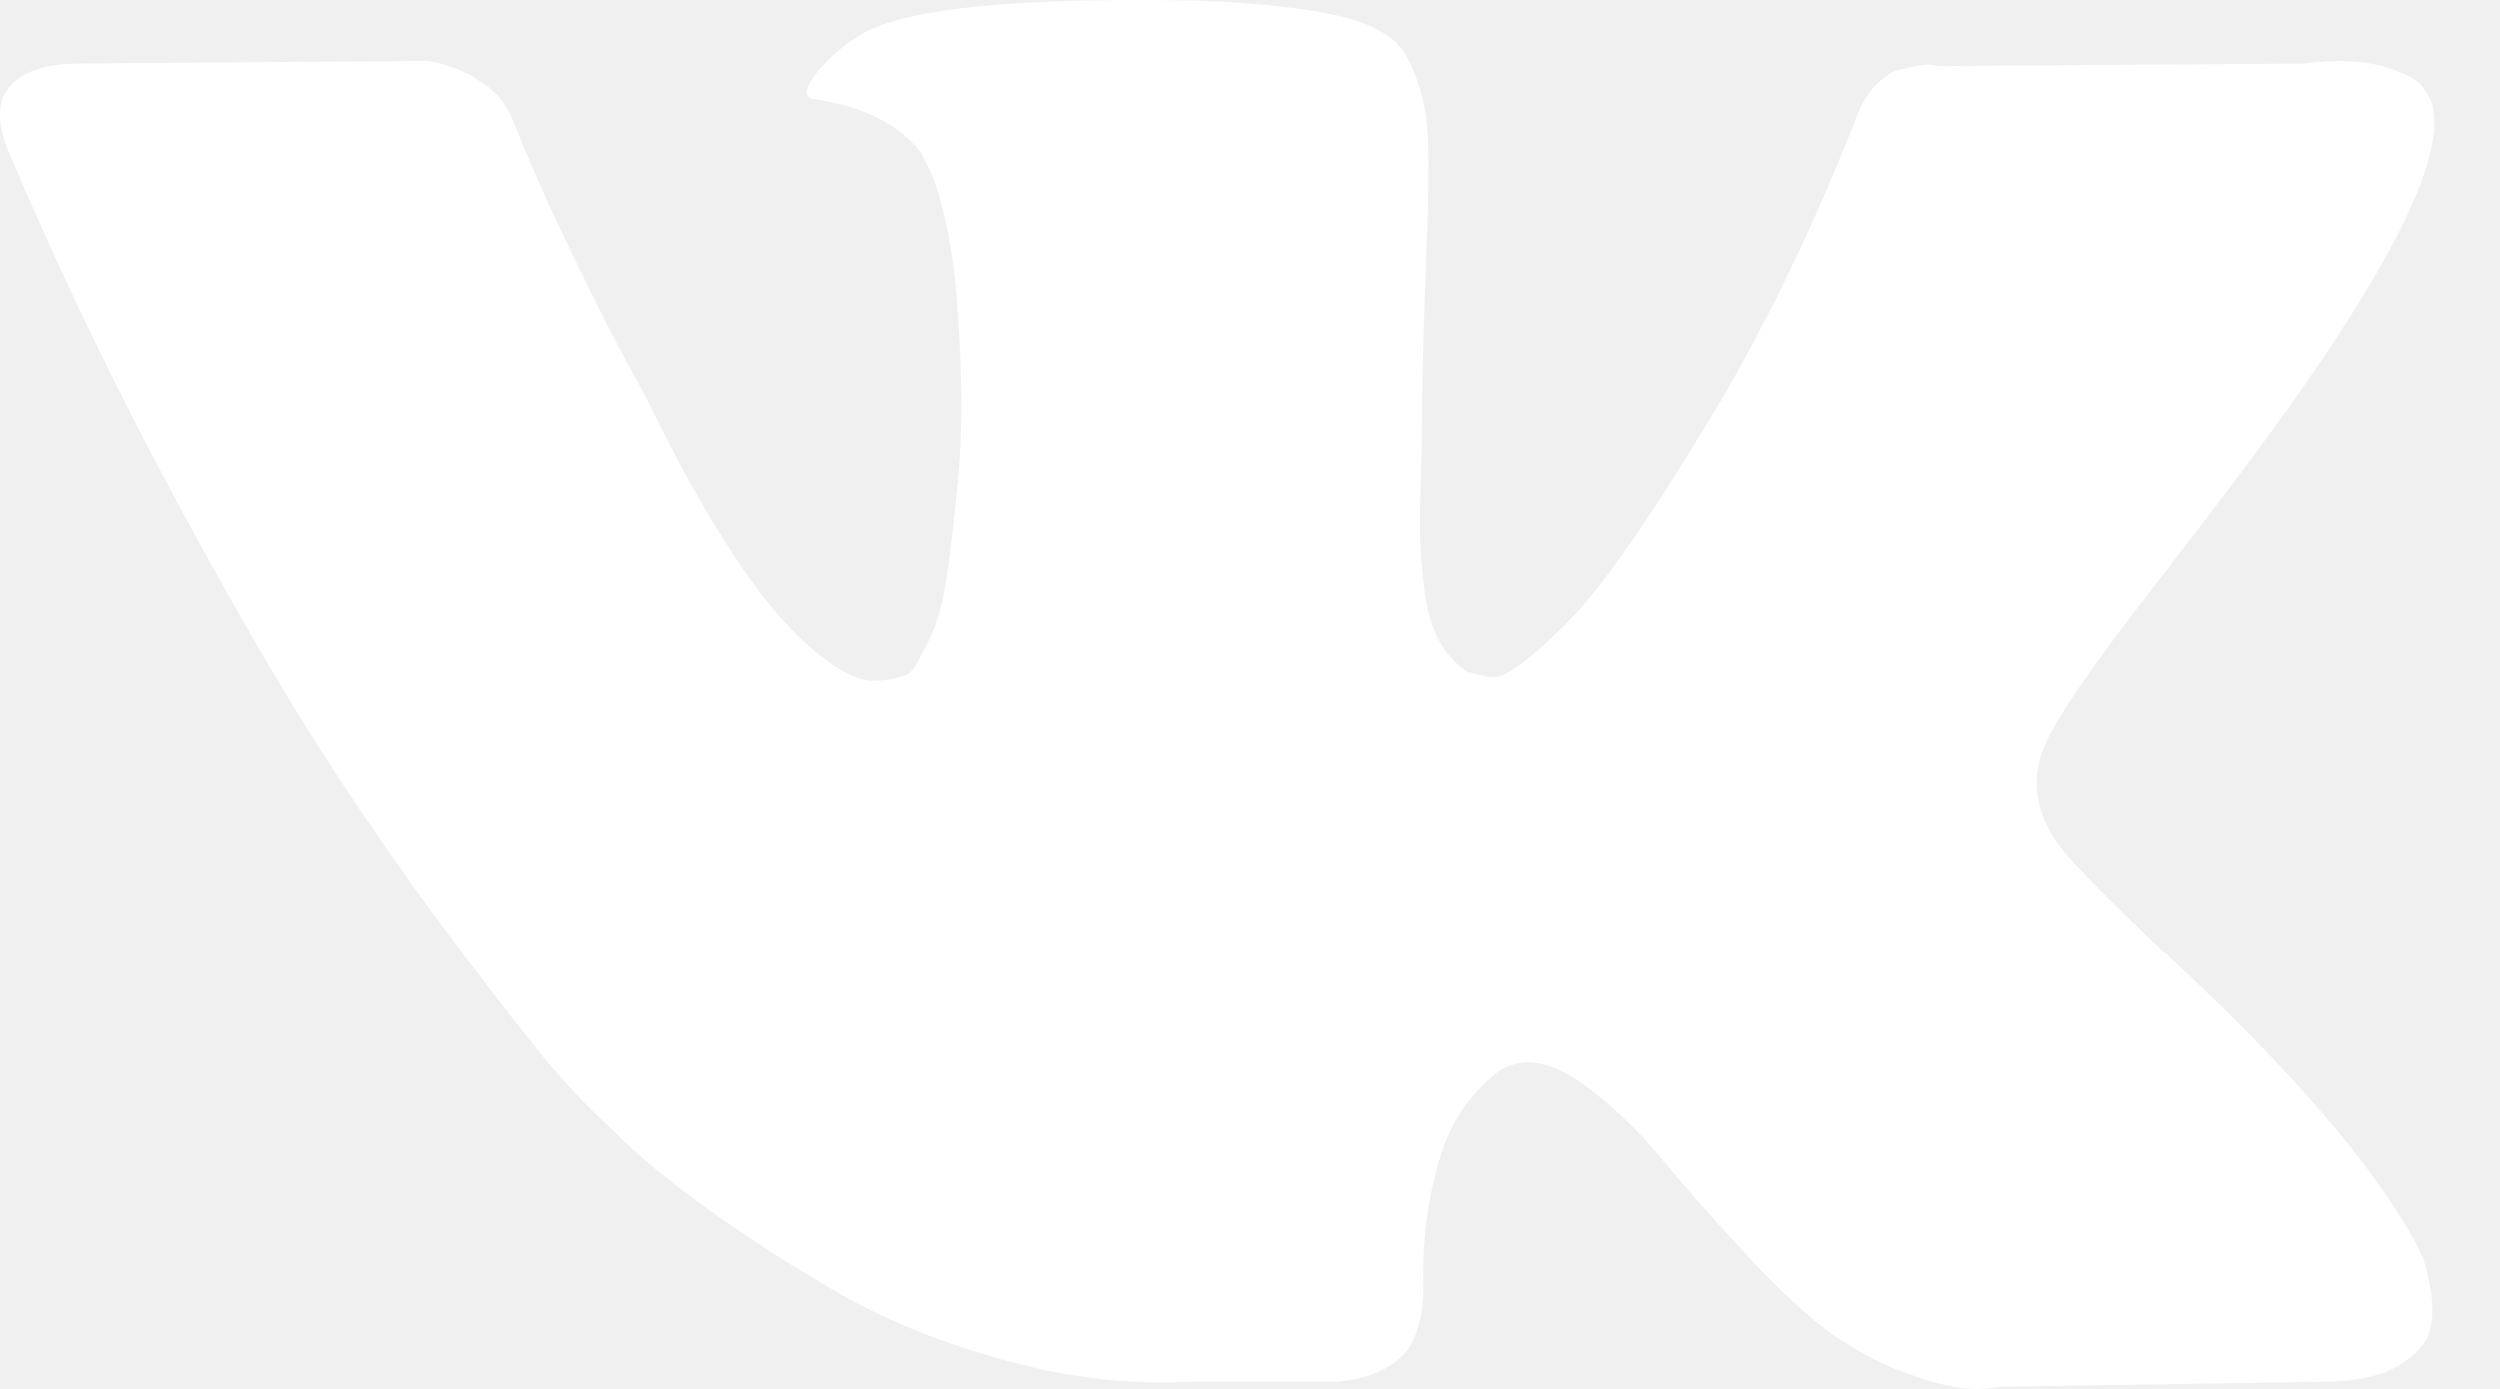
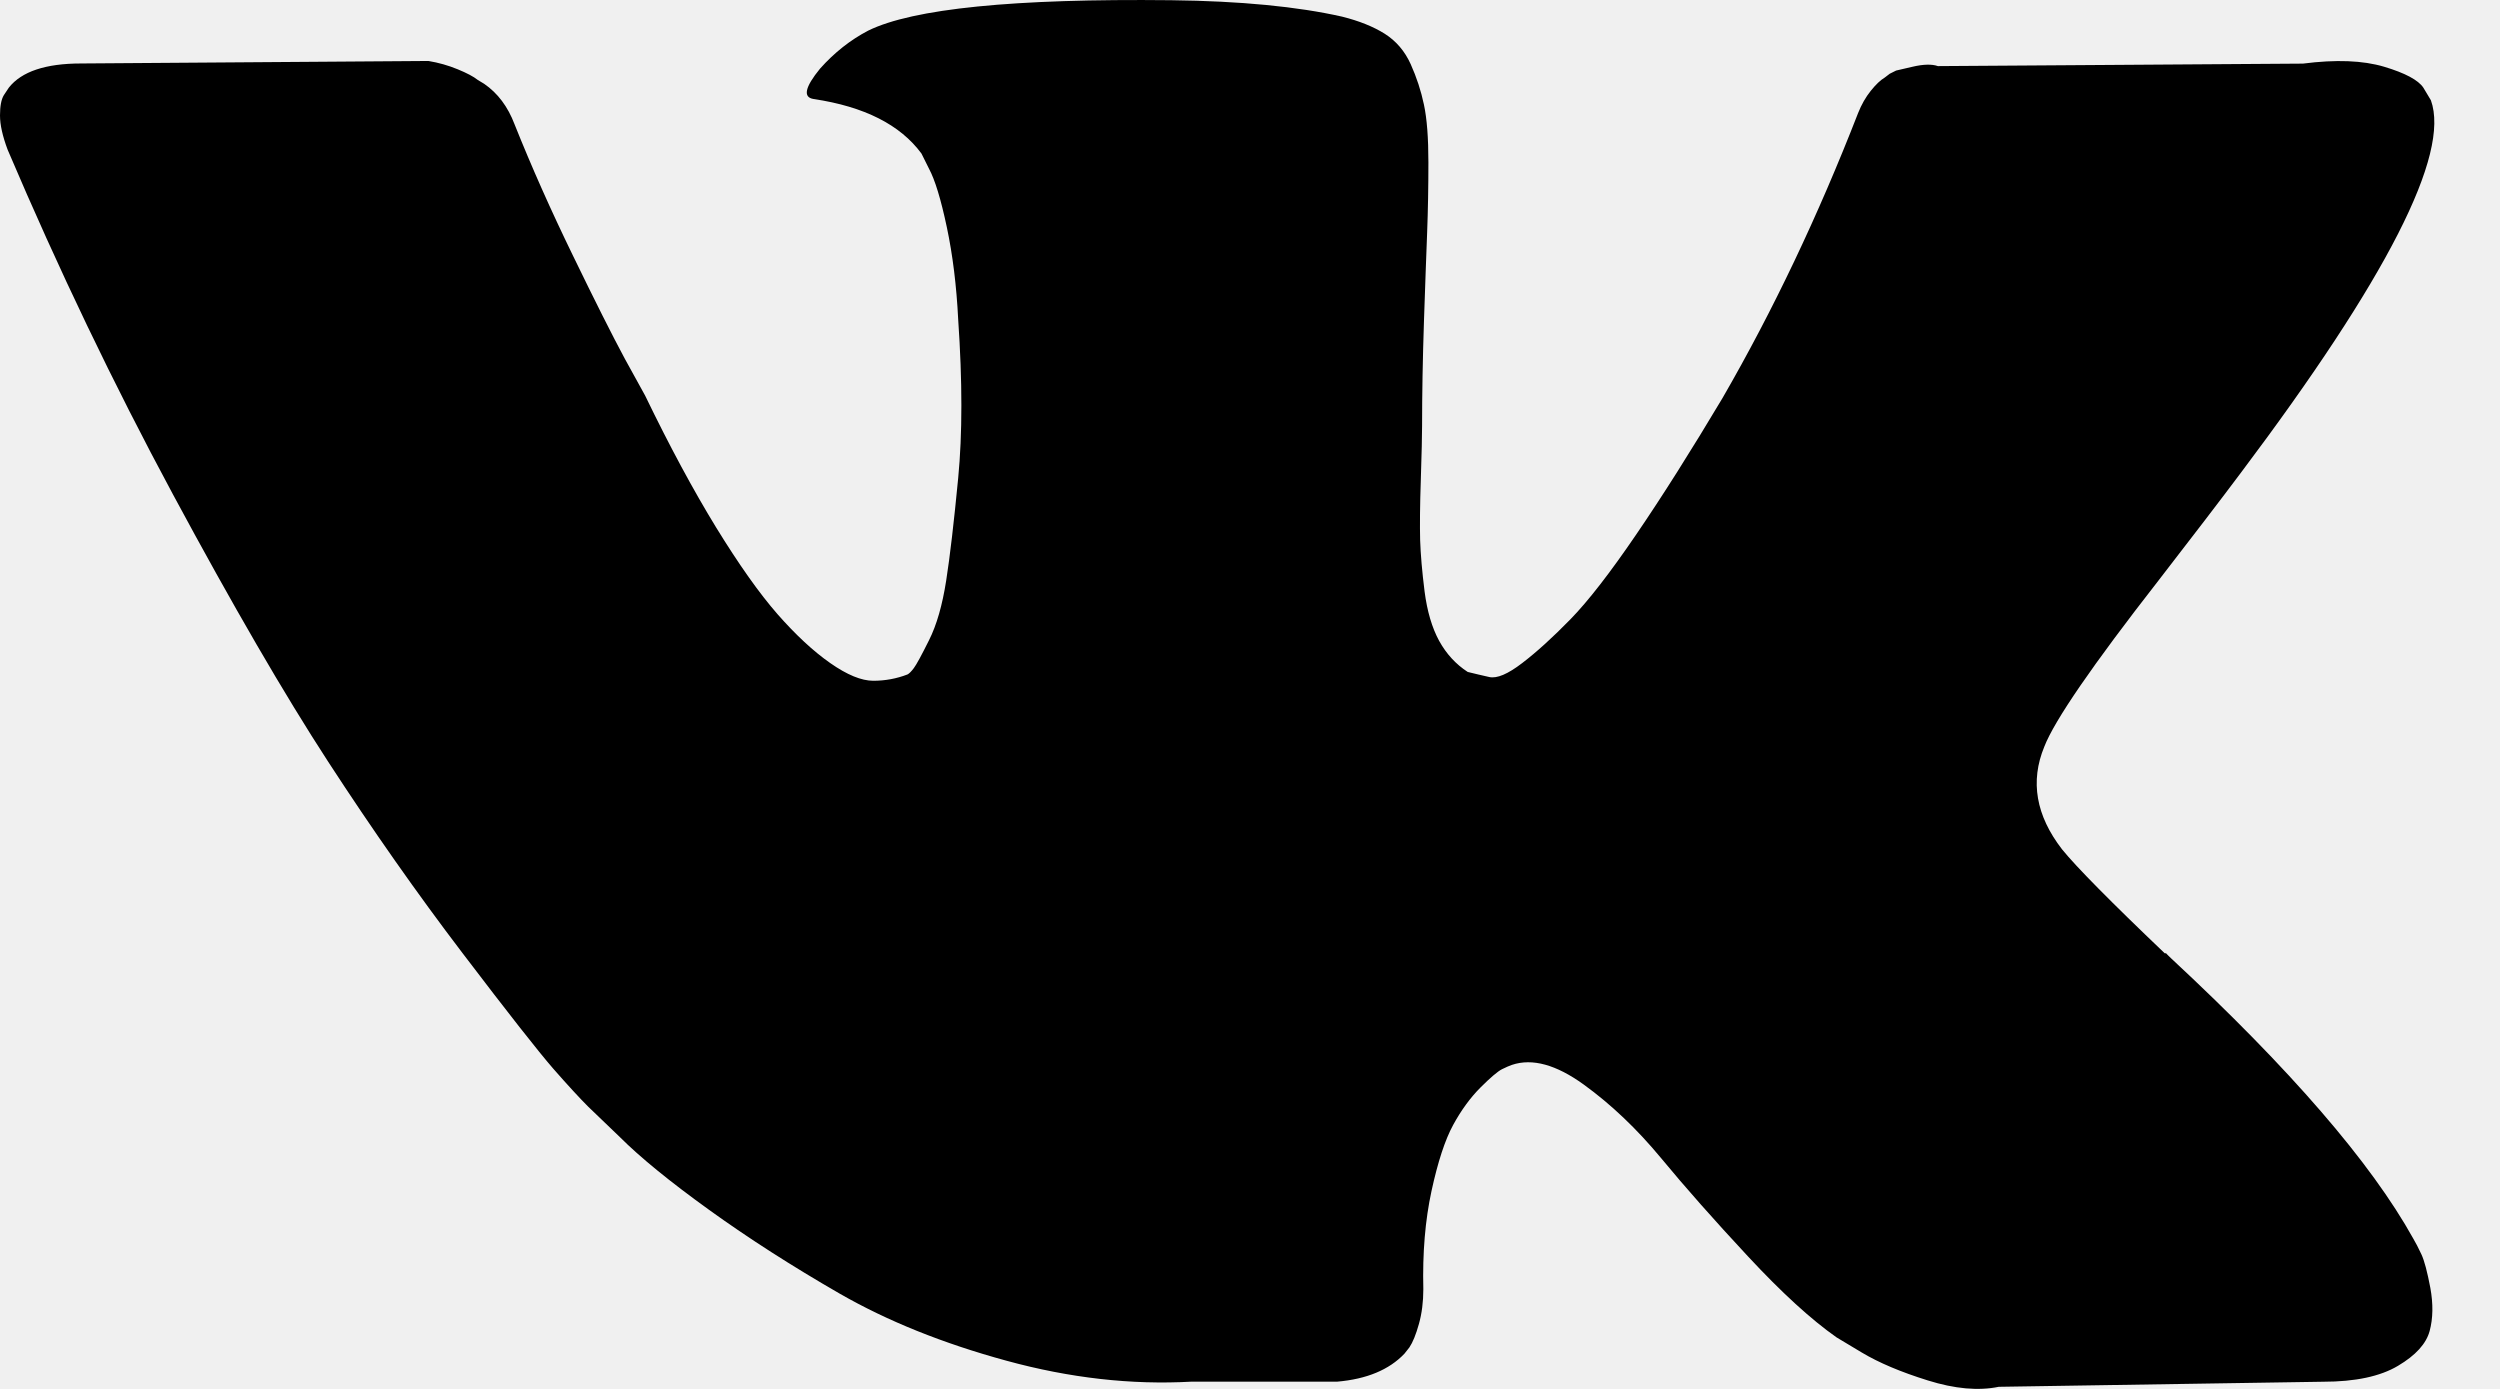
- <svg xmlns="http://www.w3.org/2000/svg" width="36" height="20" viewBox="0 0 36 20" fill="none">
-   <g fill="none" />
-   <path d="M34.868 18.062C34.826 17.971 34.786 17.895 34.75 17.834C34.141 16.739 32.979 15.394 31.264 13.8L31.227 13.764L31.209 13.746L31.191 13.727H31.172C30.394 12.985 29.901 12.486 29.694 12.231C29.317 11.744 29.232 11.251 29.438 10.752C29.584 10.375 30.132 9.578 31.081 8.361C31.58 7.716 31.975 7.2 32.267 6.81C34.372 4.011 35.285 2.223 35.005 1.444L34.896 1.262C34.823 1.153 34.635 1.052 34.331 0.961C34.026 0.87 33.637 0.855 33.162 0.916L27.906 0.952C27.821 0.922 27.699 0.924 27.541 0.961C27.383 0.998 27.304 1.016 27.304 1.016L27.212 1.062L27.14 1.117C27.079 1.153 27.012 1.217 26.939 1.308C26.866 1.399 26.805 1.506 26.757 1.627C26.184 3.1 25.534 4.469 24.803 5.734C24.353 6.488 23.94 7.142 23.562 7.696C23.185 8.249 22.869 8.657 22.613 8.919C22.358 9.18 22.127 9.39 21.92 9.548C21.713 9.707 21.555 9.774 21.445 9.749C21.336 9.725 21.233 9.7 21.135 9.676C20.965 9.566 20.828 9.417 20.724 9.229C20.621 9.04 20.551 8.803 20.514 8.517C20.478 8.231 20.457 7.985 20.45 7.778C20.445 7.571 20.447 7.279 20.46 6.902C20.472 6.524 20.478 6.269 20.478 6.135C20.478 5.673 20.487 5.171 20.505 4.629C20.524 4.088 20.538 3.659 20.551 3.343C20.563 3.026 20.569 2.692 20.569 2.339C20.569 1.986 20.548 1.709 20.505 1.508C20.463 1.308 20.399 1.113 20.314 0.924C20.229 0.736 20.104 0.59 19.94 0.486C19.776 0.383 19.571 0.301 19.328 0.24C18.683 0.094 17.862 0.015 16.864 0.003C14.601 -0.022 13.147 0.124 12.502 0.441C12.247 0.574 12.015 0.757 11.809 0.988C11.59 1.256 11.559 1.402 11.717 1.426C12.447 1.535 12.964 1.797 13.269 2.211L13.378 2.43C13.463 2.588 13.549 2.868 13.634 3.27C13.719 3.671 13.774 4.115 13.798 4.602C13.859 5.49 13.859 6.25 13.798 6.883C13.737 7.516 13.68 8.009 13.625 8.361C13.57 8.714 13.488 9 13.378 9.219C13.269 9.438 13.196 9.572 13.159 9.621C13.123 9.669 13.092 9.7 13.068 9.712C12.91 9.773 12.745 9.803 12.575 9.803C12.405 9.803 12.198 9.718 11.955 9.548C11.711 9.377 11.459 9.143 11.197 8.845C10.936 8.547 10.641 8.13 10.312 7.595C9.984 7.059 9.643 6.427 9.29 5.697L8.998 5.167C8.815 4.827 8.566 4.331 8.25 3.68C7.933 3.029 7.653 2.399 7.41 1.791C7.313 1.535 7.167 1.341 6.972 1.207L6.881 1.152C6.82 1.103 6.723 1.052 6.589 0.997C6.455 0.942 6.315 0.902 6.169 0.878L1.168 0.914C0.657 0.914 0.311 1.03 0.128 1.261L0.055 1.371C0.018 1.432 0 1.529 0 1.663C0 1.797 0.037 1.961 0.11 2.156C0.84 3.871 1.633 5.526 2.491 7.12C3.349 8.714 4.094 9.998 4.727 10.971C5.36 11.944 6.004 12.863 6.662 13.727C7.319 14.591 7.754 15.144 7.966 15.388C8.179 15.631 8.347 15.813 8.469 15.935L8.925 16.373C9.217 16.665 9.646 17.015 10.211 17.422C10.777 17.83 11.404 18.232 12.091 18.628C12.779 19.023 13.579 19.345 14.492 19.594C15.404 19.844 16.292 19.944 17.156 19.896H19.255C19.681 19.859 20.003 19.725 20.223 19.494L20.295 19.403C20.344 19.33 20.39 19.217 20.432 19.066C20.475 18.913 20.496 18.746 20.496 18.564C20.483 18.041 20.523 17.569 20.614 17.149C20.705 16.73 20.809 16.413 20.925 16.2C21.041 15.987 21.172 15.808 21.317 15.662C21.463 15.516 21.567 15.428 21.628 15.397C21.689 15.367 21.737 15.346 21.773 15.334C22.065 15.236 22.409 15.331 22.805 15.617C23.2 15.903 23.571 16.256 23.918 16.675C24.265 17.095 24.682 17.567 25.169 18.09C25.655 18.613 26.081 19.002 26.446 19.258L26.811 19.477C27.055 19.623 27.371 19.757 27.76 19.878C28.149 20 28.49 20.03 28.782 19.97L33.454 19.897C33.916 19.897 34.276 19.82 34.531 19.668C34.787 19.516 34.938 19.349 34.987 19.166C35.036 18.984 35.039 18.777 34.997 18.546C34.953 18.315 34.911 18.153 34.868 18.062Z" fill="white" />
+ <svg xmlns="http://www.w3.org/2000/svg" width="36" height="20" viewBox="0 0 36 20" fill="current">
+   <path d="M34.868 18.062C34.826 17.971 34.786 17.895 34.75 17.834C34.141 16.739 32.979 15.394 31.264 13.8L31.227 13.764L31.209 13.746L31.191 13.727H31.172C30.394 12.985 29.901 12.486 29.694 12.231C29.317 11.744 29.232 11.251 29.438 10.752C29.584 10.375 30.132 9.578 31.081 8.361C31.58 7.716 31.975 7.2 32.267 6.81C34.372 4.011 35.285 2.223 35.005 1.444L34.896 1.262C34.823 1.153 34.635 1.052 34.331 0.961C34.026 0.87 33.637 0.855 33.162 0.916L27.906 0.952C27.821 0.922 27.699 0.924 27.541 0.961C27.383 0.998 27.304 1.016 27.304 1.016L27.212 1.062L27.14 1.117C27.079 1.153 27.012 1.217 26.939 1.308C26.866 1.399 26.805 1.506 26.757 1.627C26.184 3.1 25.534 4.469 24.803 5.734C24.353 6.488 23.94 7.142 23.562 7.696C23.185 8.249 22.869 8.657 22.613 8.919C22.358 9.18 22.127 9.39 21.92 9.548C21.713 9.707 21.555 9.774 21.445 9.749C21.336 9.725 21.233 9.7 21.135 9.676C20.965 9.566 20.828 9.417 20.724 9.229C20.621 9.04 20.551 8.803 20.514 8.517C20.478 8.231 20.457 7.985 20.45 7.778C20.445 7.571 20.447 7.279 20.46 6.902C20.472 6.524 20.478 6.269 20.478 6.135C20.478 5.673 20.487 5.171 20.505 4.629C20.524 4.088 20.538 3.659 20.551 3.343C20.563 3.026 20.569 2.692 20.569 2.339C20.569 1.986 20.548 1.709 20.505 1.508C20.463 1.308 20.399 1.113 20.314 0.924C20.229 0.736 20.104 0.59 19.94 0.486C19.776 0.383 19.571 0.301 19.328 0.24C18.683 0.094 17.862 0.015 16.864 0.003C14.601 -0.022 13.147 0.124 12.502 0.441C12.247 0.574 12.015 0.757 11.809 0.988C11.59 1.256 11.559 1.402 11.717 1.426C12.447 1.535 12.964 1.797 13.269 2.211L13.378 2.43C13.463 2.588 13.549 2.868 13.634 3.27C13.719 3.671 13.774 4.115 13.798 4.602C13.859 5.49 13.859 6.25 13.798 6.883C13.737 7.516 13.68 8.009 13.625 8.361C13.57 8.714 13.488 9 13.378 9.219C13.269 9.438 13.196 9.572 13.159 9.621C13.123 9.669 13.092 9.7 13.068 9.712C12.91 9.773 12.745 9.803 12.575 9.803C12.405 9.803 12.198 9.718 11.955 9.548C11.711 9.377 11.459 9.143 11.197 8.845C10.936 8.547 10.641 8.13 10.312 7.595C9.984 7.059 9.643 6.427 9.29 5.697L8.998 5.167C8.815 4.827 8.566 4.331 8.25 3.68C7.933 3.029 7.653 2.399 7.41 1.791C7.313 1.535 7.167 1.341 6.972 1.207L6.881 1.152C6.82 1.103 6.723 1.052 6.589 0.997C6.455 0.942 6.315 0.902 6.169 0.878L1.168 0.914C0.657 0.914 0.311 1.03 0.128 1.261L0.055 1.371C0.018 1.432 0 1.529 0 1.663C0 1.797 0.037 1.961 0.11 2.156C0.84 3.871 1.633 5.526 2.491 7.12C3.349 8.714 4.094 9.998 4.727 10.971C5.36 11.944 6.004 12.863 6.662 13.727C7.319 14.591 7.754 15.144 7.966 15.388C8.179 15.631 8.347 15.813 8.469 15.935L8.925 16.373C9.217 16.665 9.646 17.015 10.211 17.422C10.777 17.83 11.404 18.232 12.091 18.628C12.779 19.023 13.579 19.345 14.492 19.594C15.404 19.844 16.292 19.944 17.156 19.896H19.255C19.681 19.859 20.003 19.725 20.223 19.494L20.295 19.403C20.344 19.33 20.39 19.217 20.432 19.066C20.475 18.913 20.496 18.746 20.496 18.564C20.483 18.041 20.523 17.569 20.614 17.149C20.705 16.73 20.809 16.413 20.925 16.2C21.041 15.987 21.172 15.808 21.317 15.662C21.463 15.516 21.567 15.428 21.628 15.397C21.689 15.367 21.737 15.346 21.773 15.334C22.065 15.236 22.409 15.331 22.805 15.617C23.2 15.903 23.571 16.256 23.918 16.675C24.265 17.095 24.682 17.567 25.169 18.09C25.655 18.613 26.081 19.002 26.446 19.258L26.811 19.477C27.055 19.623 27.371 19.757 27.76 19.878C28.149 20 28.49 20.03 28.782 19.97L33.454 19.897C33.916 19.897 34.276 19.82 34.531 19.668C34.787 19.516 34.938 19.349 34.987 19.166C35.036 18.984 35.039 18.777 34.997 18.546C34.953 18.315 34.911 18.153 34.868 18.062Z" fill="current" />
</svg>
